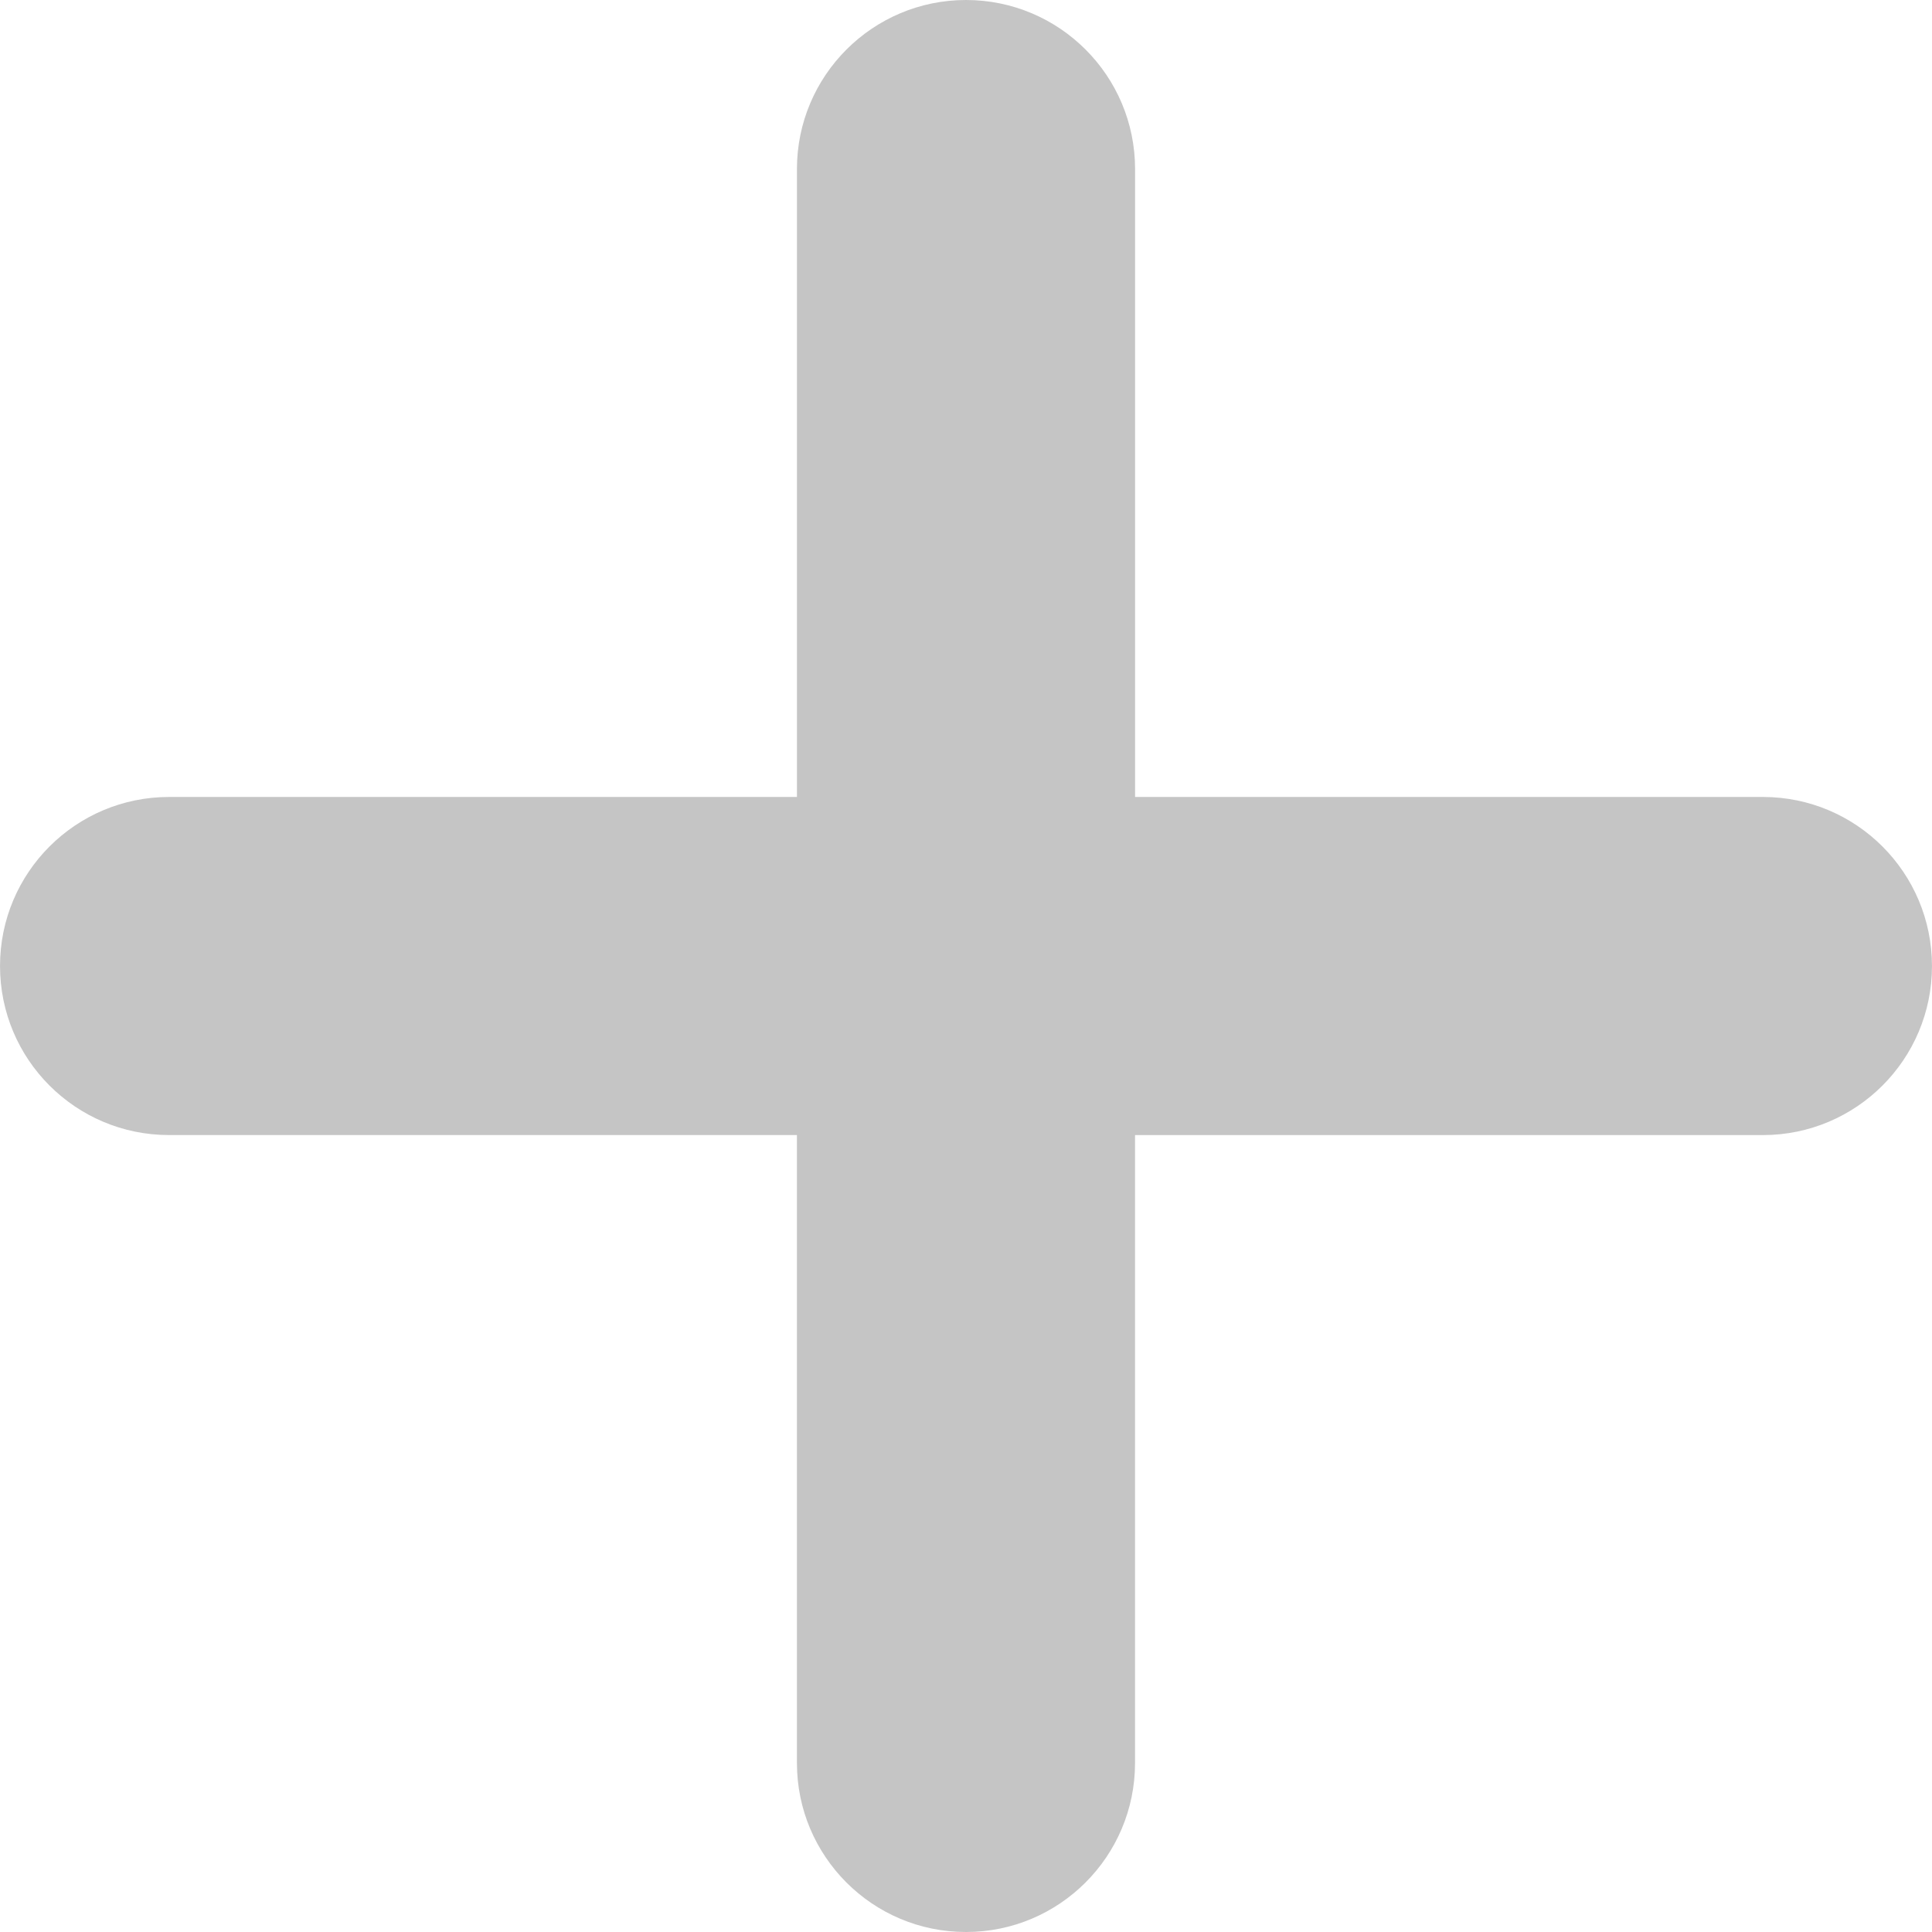
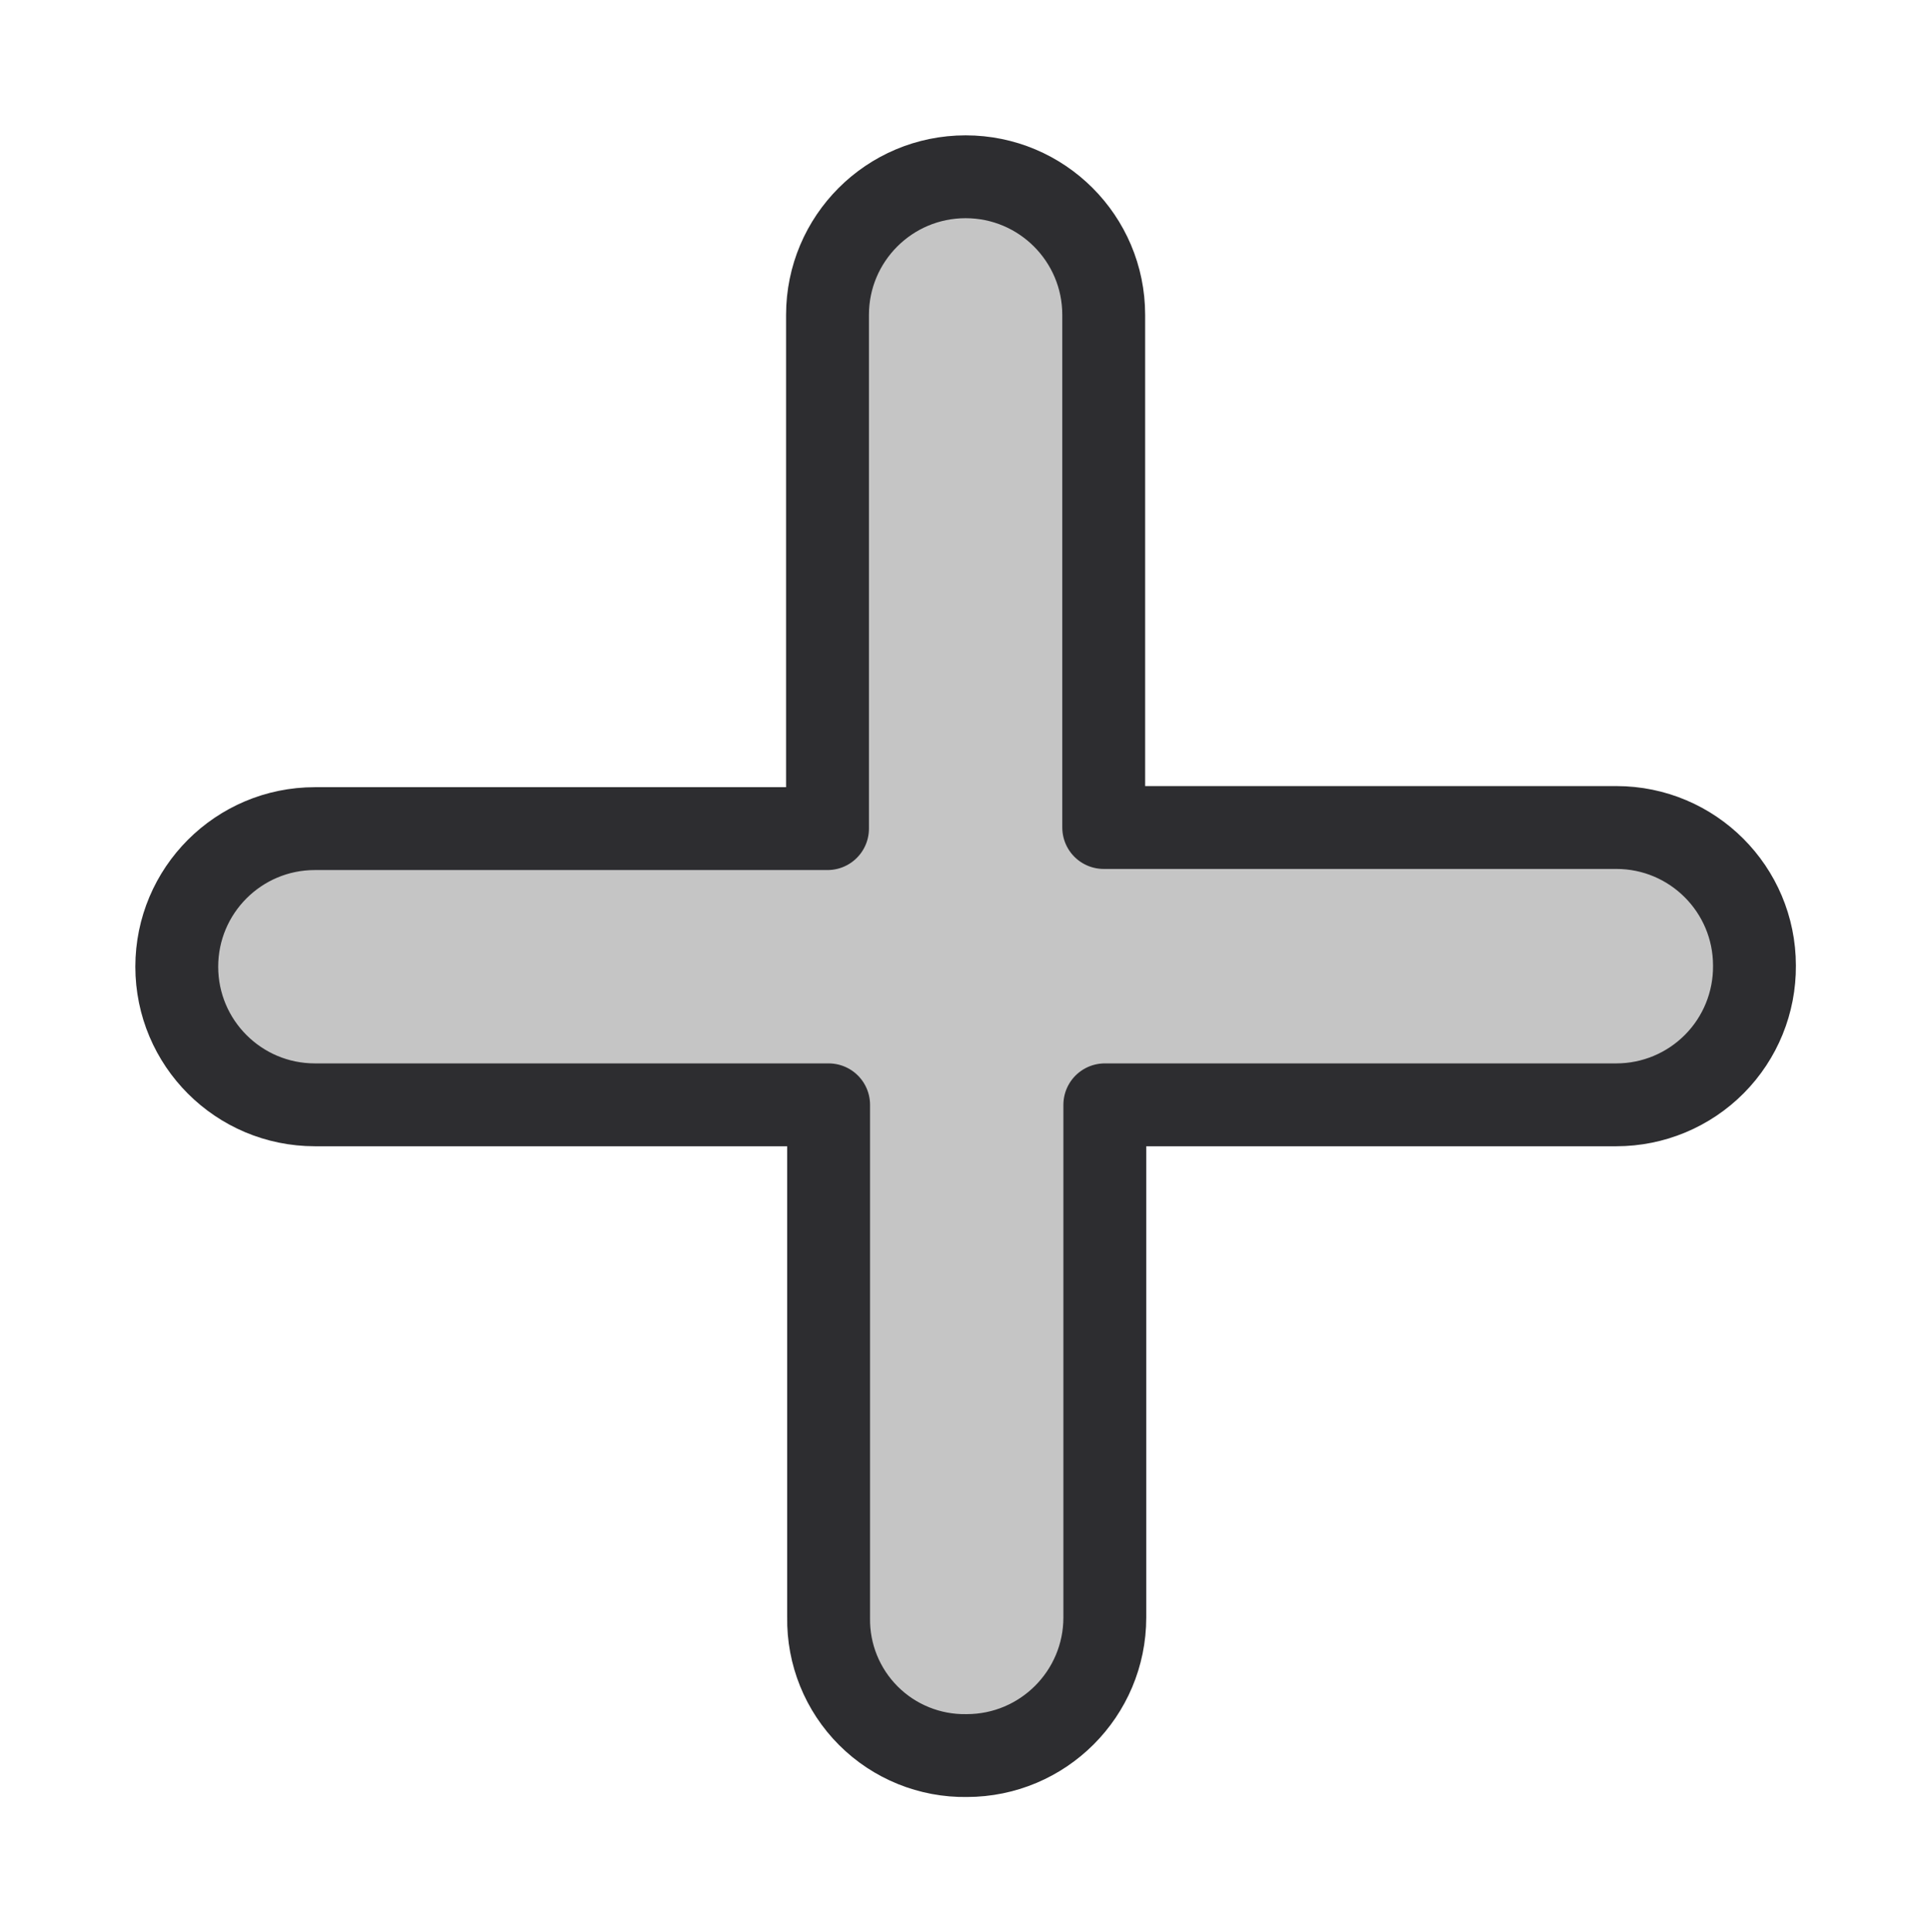
- <svg xmlns="http://www.w3.org/2000/svg" version="1.1" id="Capa_1" x="0px" y="0px" width="459.325px" height="459.325px" viewBox="0 0 459.325 459.325" style="enable-background:new 0 0 459.325 459.325;" xml:space="preserve">
-   <g>
-     <path style="fill:#c5c5c5;" d="M459.319,229.668c0,22.201-17.992,40.193-40.205,40.193H269.85v149.271c0,22.207-17.998,40.199-40.196,40.193   c-11.101,0-21.149-4.492-28.416-11.763c-7.276-7.281-11.774-17.324-11.769-28.419l-0.006-149.288H40.181   c-11.094,0-21.134-4.492-28.416-11.774c-7.264-7.264-11.759-17.312-11.759-28.413C0,207.471,17.992,189.475,40.202,189.475h149.267   V40.202C189.469,17.998,207.471,0,229.671,0c22.192,0.006,40.178,17.986,40.19,40.187v149.288h149.282   C441.339,189.487,459.308,207.471,459.319,229.668z" />
-   </g>
-   <g>
- </g>
-   <g>
- </g>
-   <g>
- </g>
-   <g>
- </g>
-   <g>
- </g>
-   <g>
- </g>
-   <g>
- </g>
-   <g>
- </g>
-   <g>
- </g>
-   <g>
- </g>
-   <g>
- </g>
-   <g>
- </g>
-   <g>
- </g>
-   <g>
- </g>
-   <g>
- </g>
+ <svg xmlns="http://www.w3.org/2000/svg" id="Layer_1" data-name="Layer 1" viewBox="0 0 17.48 17.48">
+   <defs>
+     <style>.cls-1{fill:#424242;opacity:0;}.cls-2{fill:#c5c5c5;stroke:#2d2d30;stroke-linejoin:round;stroke-width:0.75px;}</style>
+   </defs>
+   <rect class="cls-1" width="17.48" height="17.48" />
+   <path class="cls-2" d="M15.88,8.74A1.25,1.25,0,0,1,14.63,10H10v4.64a1.25,1.25,0,0,1-1.25,1.25,1.23,1.23,0,0,1-1.25-1.25V10H2.85a1.25,1.25,0,0,1,0-2.5H7.49V2.85a1.25,1.25,0,1,1,2.5,0V7.49h4.64A1.25,1.25,0,0,1,15.88,8.74Z" />
</svg>
